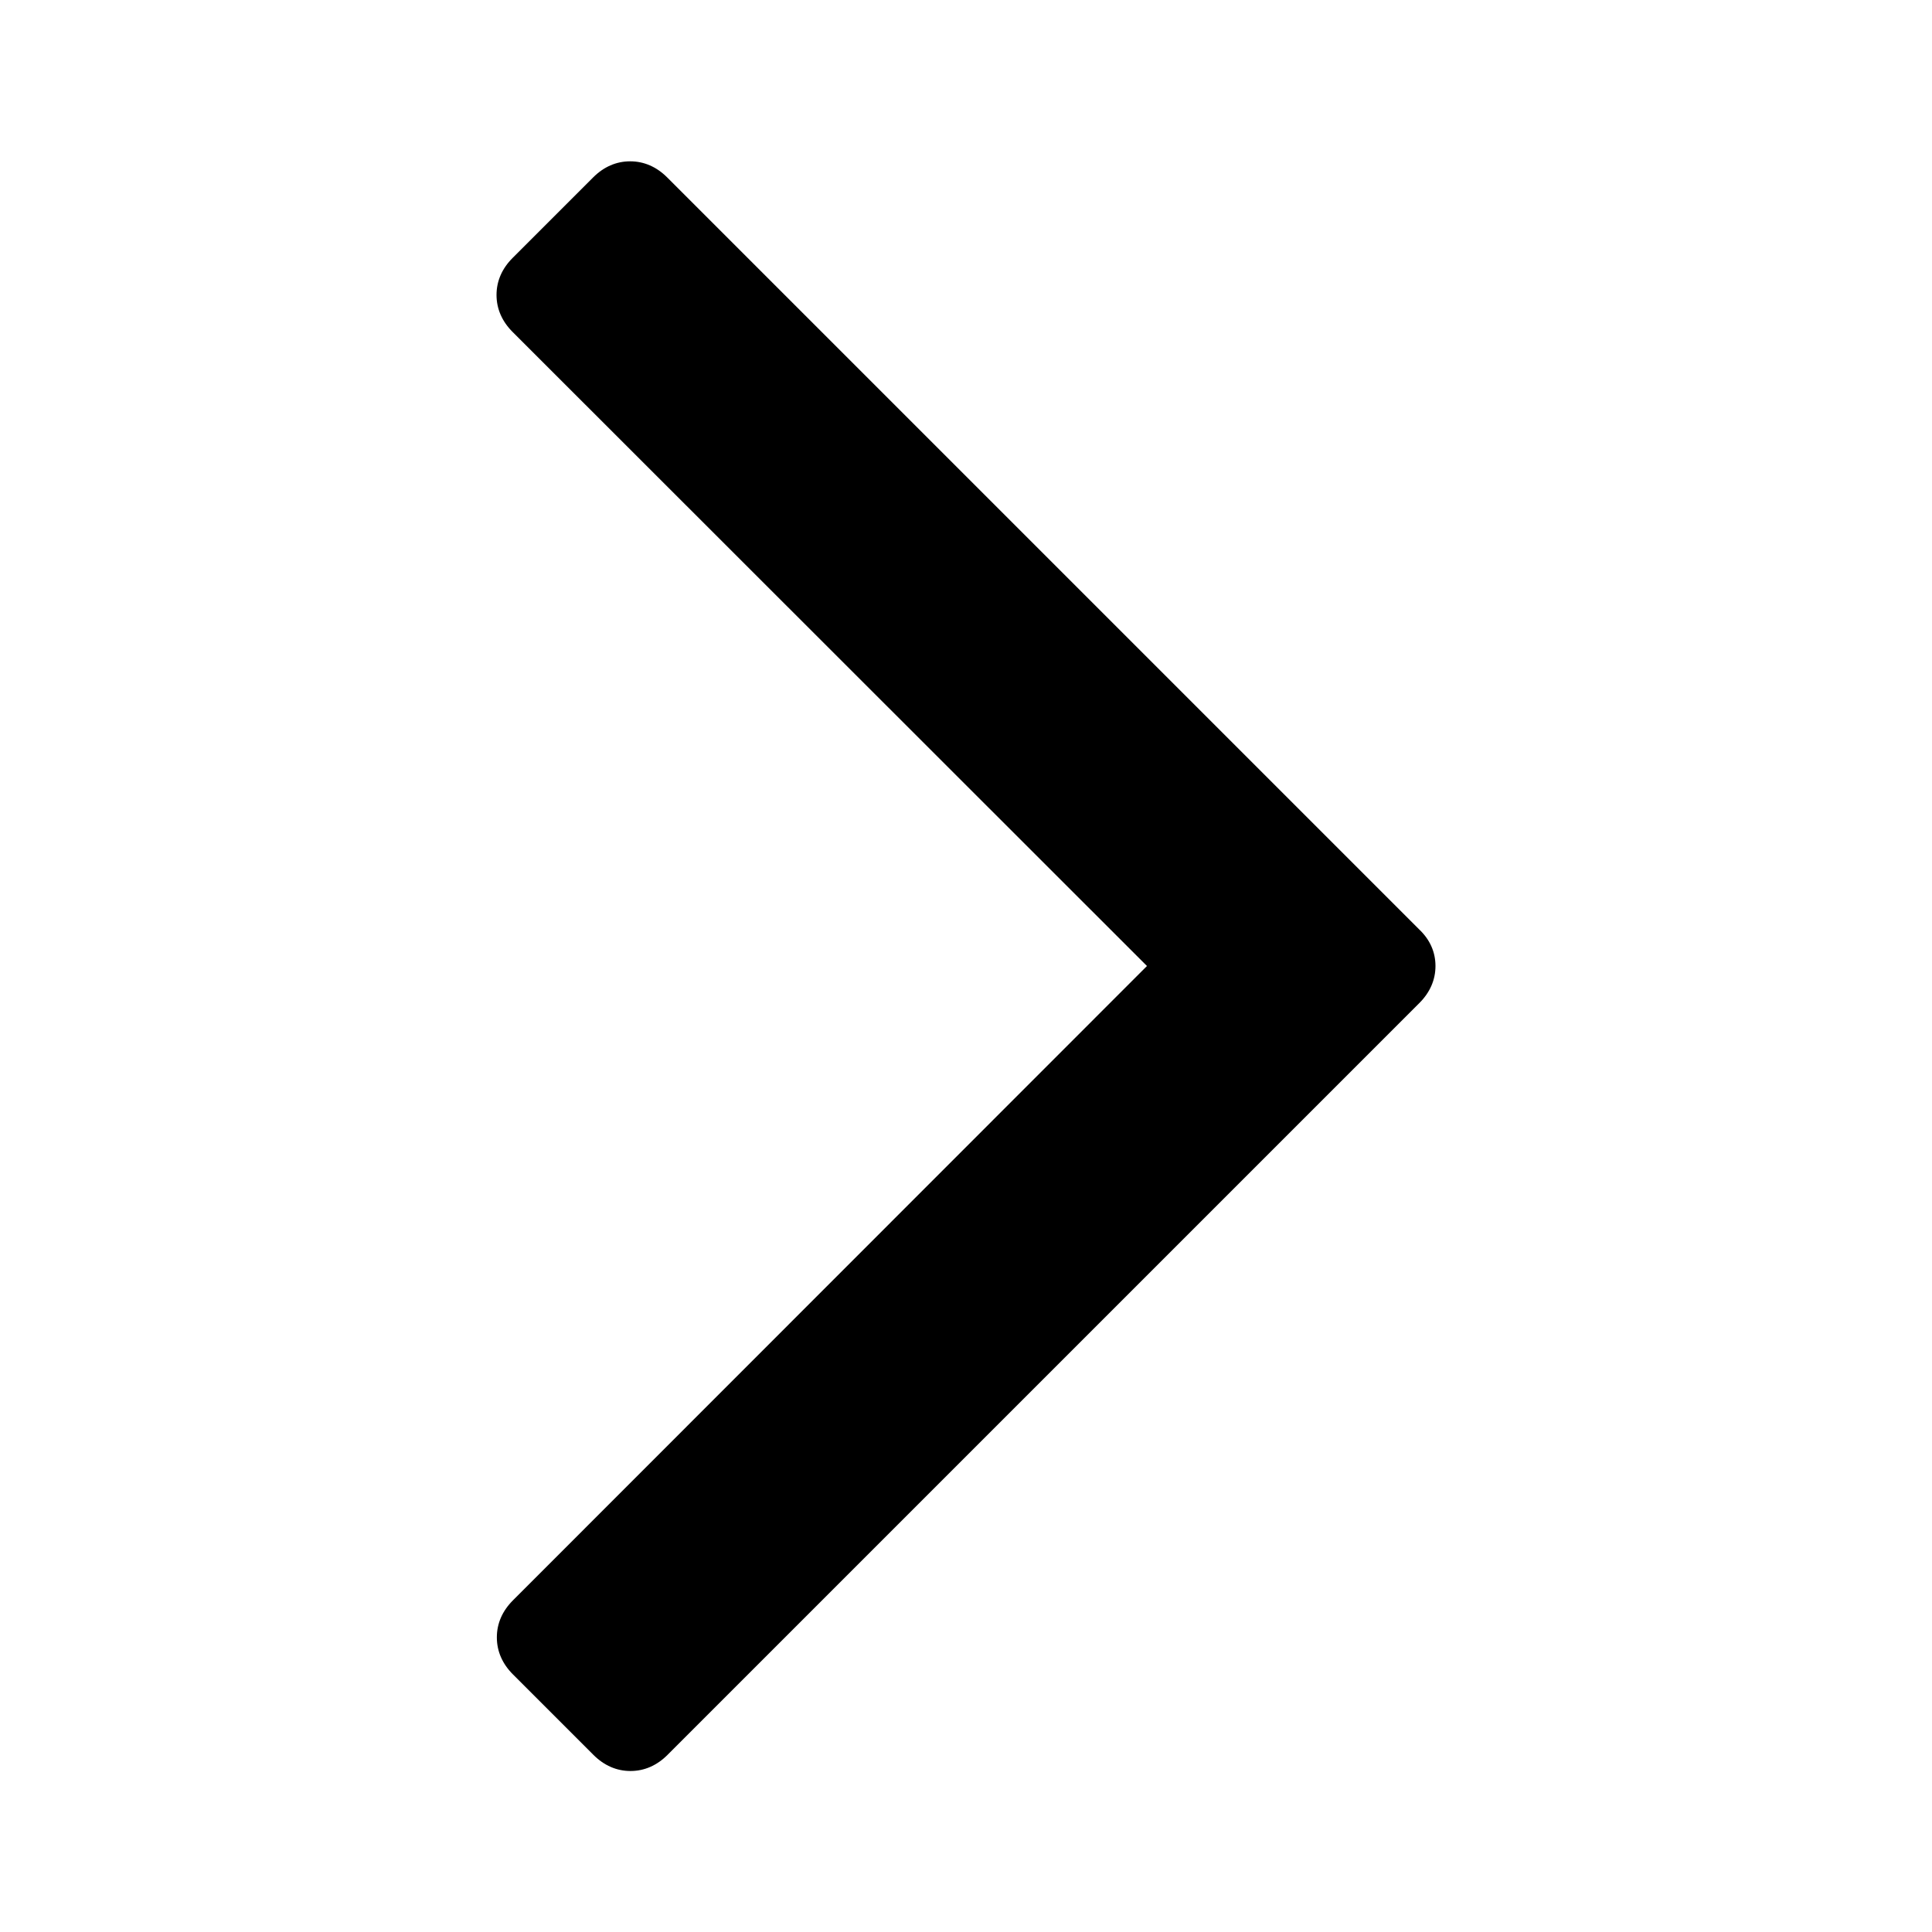
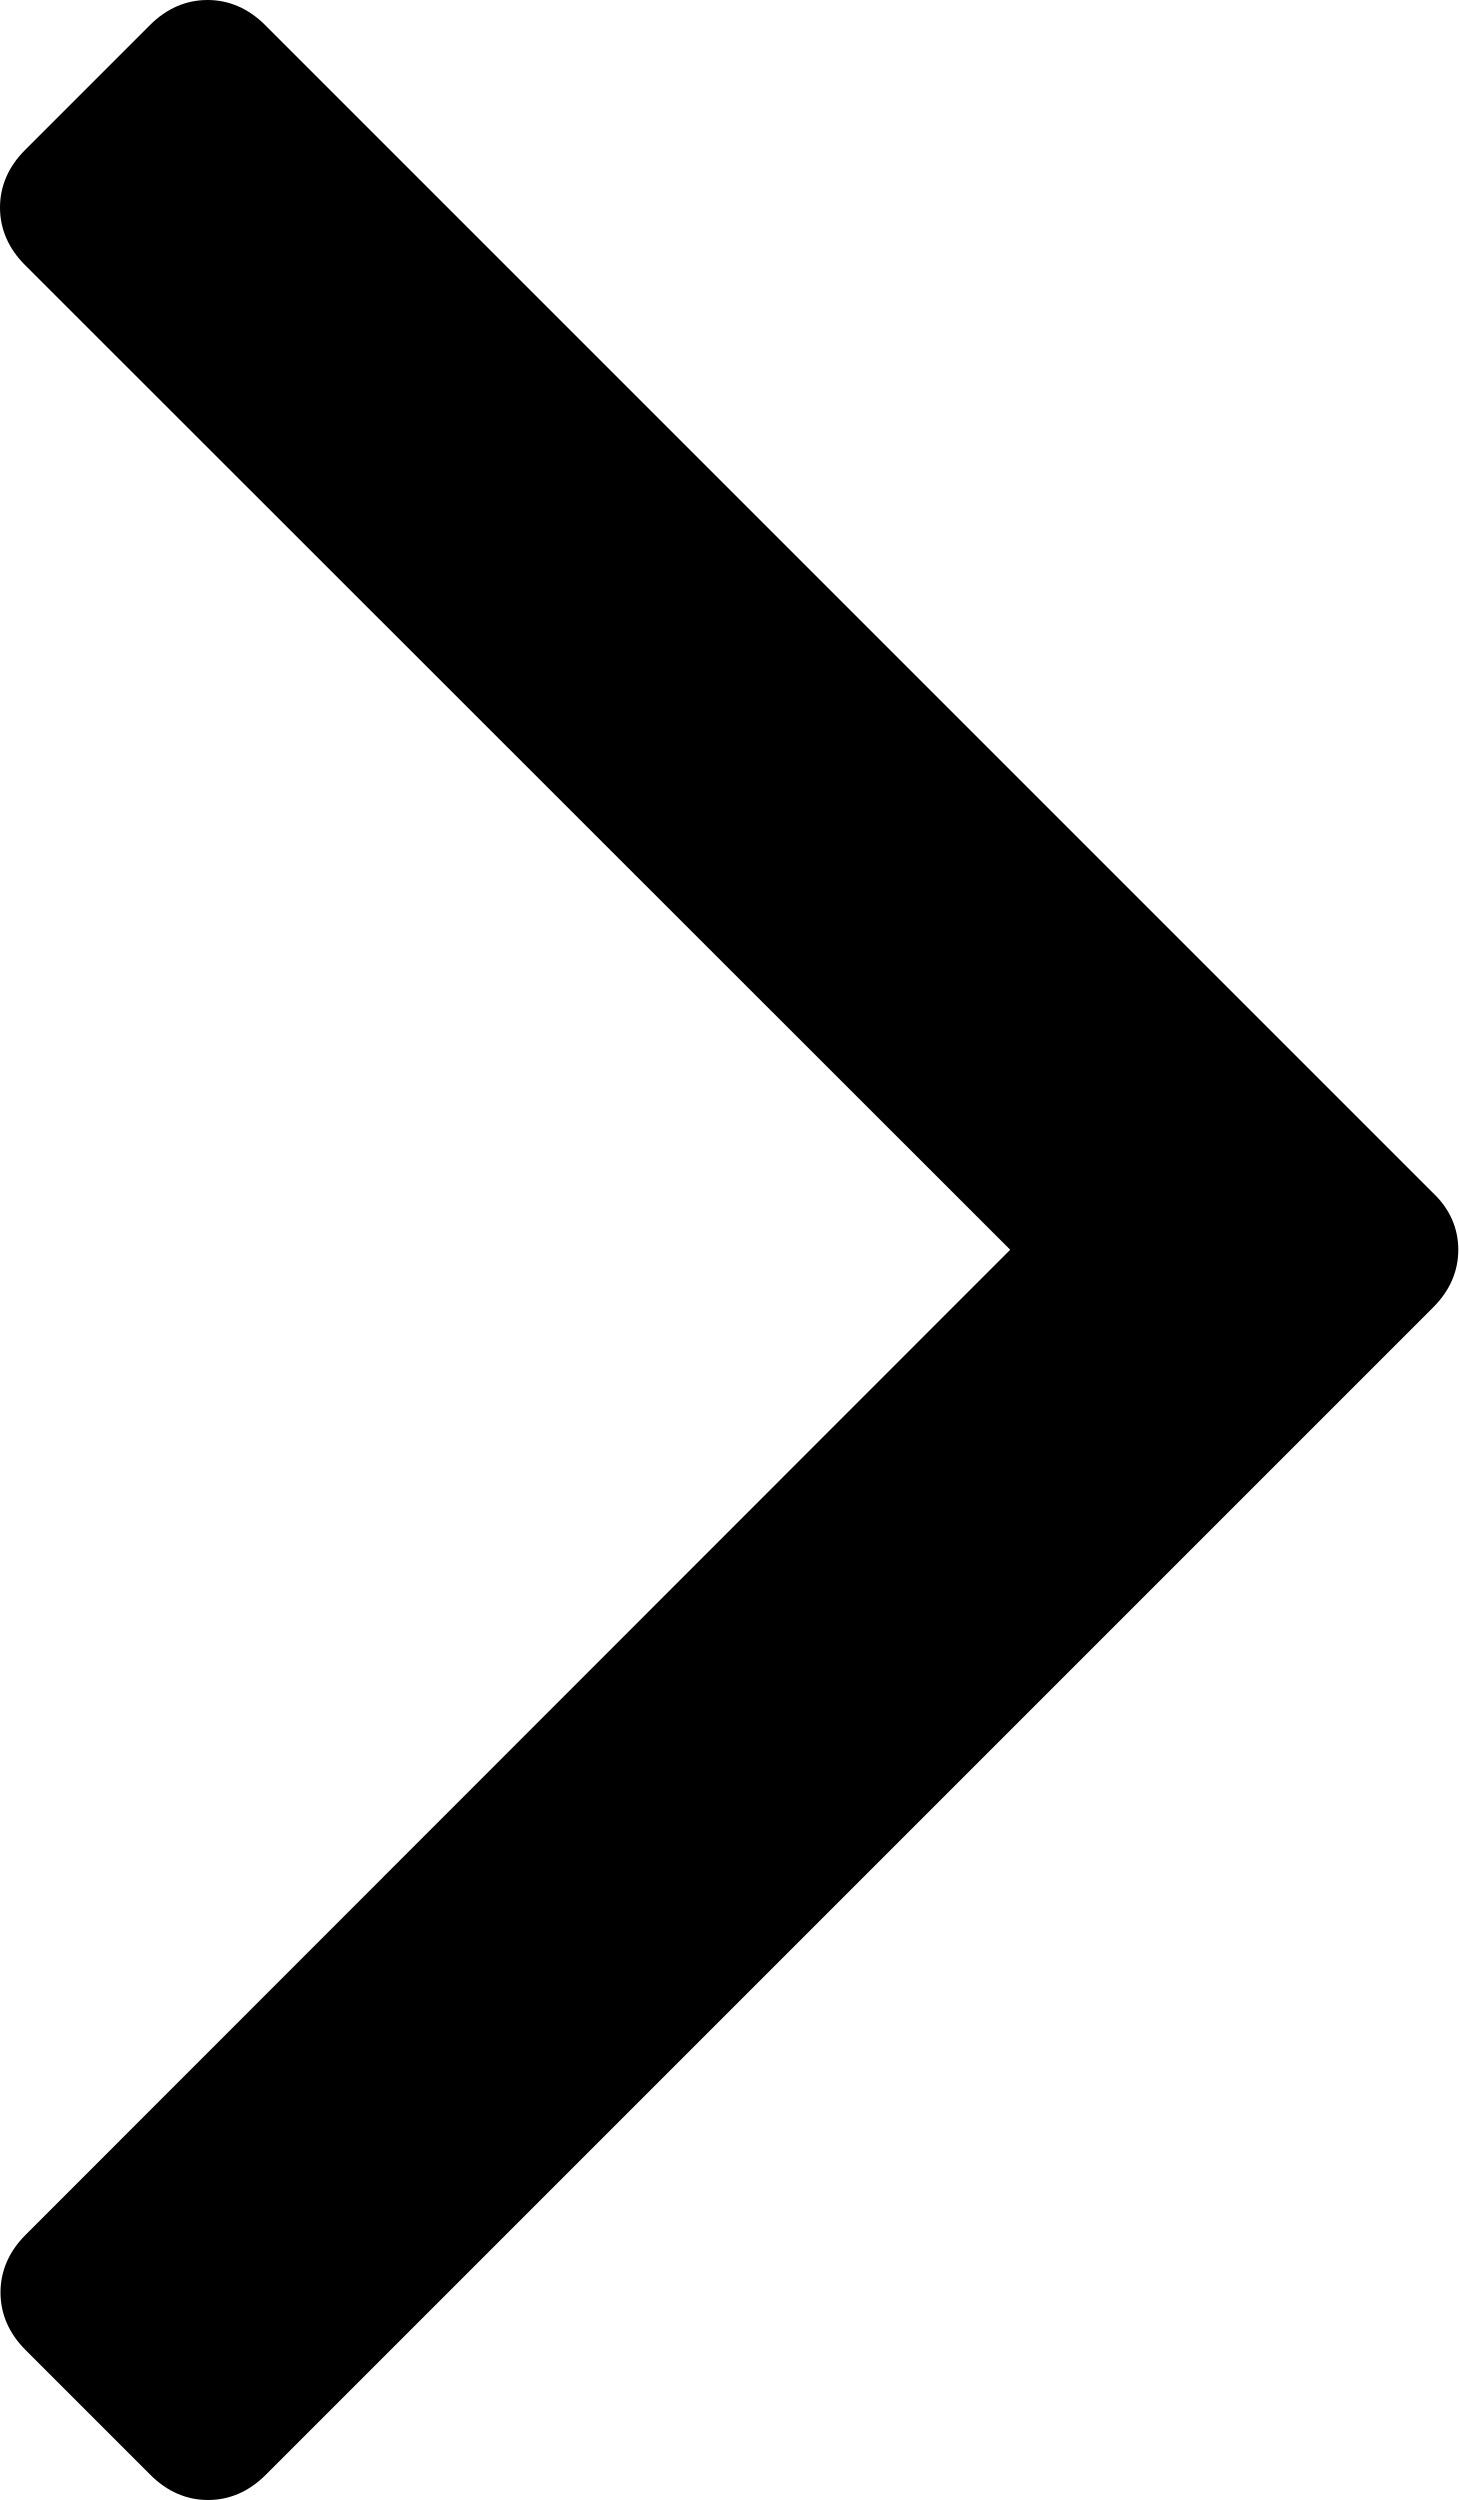
- <svg xmlns="http://www.w3.org/2000/svg" version="1.1" id="レイヤー_1" x="0px" y="0px" width="600px" height="600px" viewBox="0 0 600 600" enable-background="new 0 0 600 600" xml:space="preserve">
-   <path d="M445.8,300c0,4.3-1.7,8.2-5,11.5L207.3,545c-3.3,3.3-7.2,5-11.5,5s-8.2-1.7-11.5-5l-25-25c-3.3-3.3-5-7.2-5-11.5  s1.7-8.2,5-11.5l196.9-197l-197-196.9c-3.3-3.3-5-7.2-5-11.5s1.7-8.2,5-11.5l25-25c3.3-3.3,7.2-5,11.5-5s8.2,1.7,11.5,5l233.5,233.5  C444.1,291.8,445.8,295.7,445.8,300z" />
+ <svg xmlns="http://www.w3.org/2000/svg" version="1.1" id="レイヤー_1" x="0px" y="0px" width="291.6px" height="499.9px" viewBox="0 0 291.6 499.9" style="enable-background:new 0 0 291.6 499.9;" xml:space="preserve">
+   <path d="M291.6,249.9c0,4.3-1.7,8.2-5,11.5L53.1,494.9c-3.3,3.3-7.2,5-11.5,5s-8.2-1.7-11.5-5l-25-25c-3.3-3.3-5-7.2-5-11.5  s1.7-8.2,5-11.5l196.9-197L5,53c-3.3-3.3-5-7.2-5-11.5S1.7,33.3,5,30L30,5c3.3-3.3,7.2-5,11.5-5S49.7,1.7,53,5l233.5,233.5  C289.9,241.7,291.6,245.6,291.6,249.9z" />
</svg>
